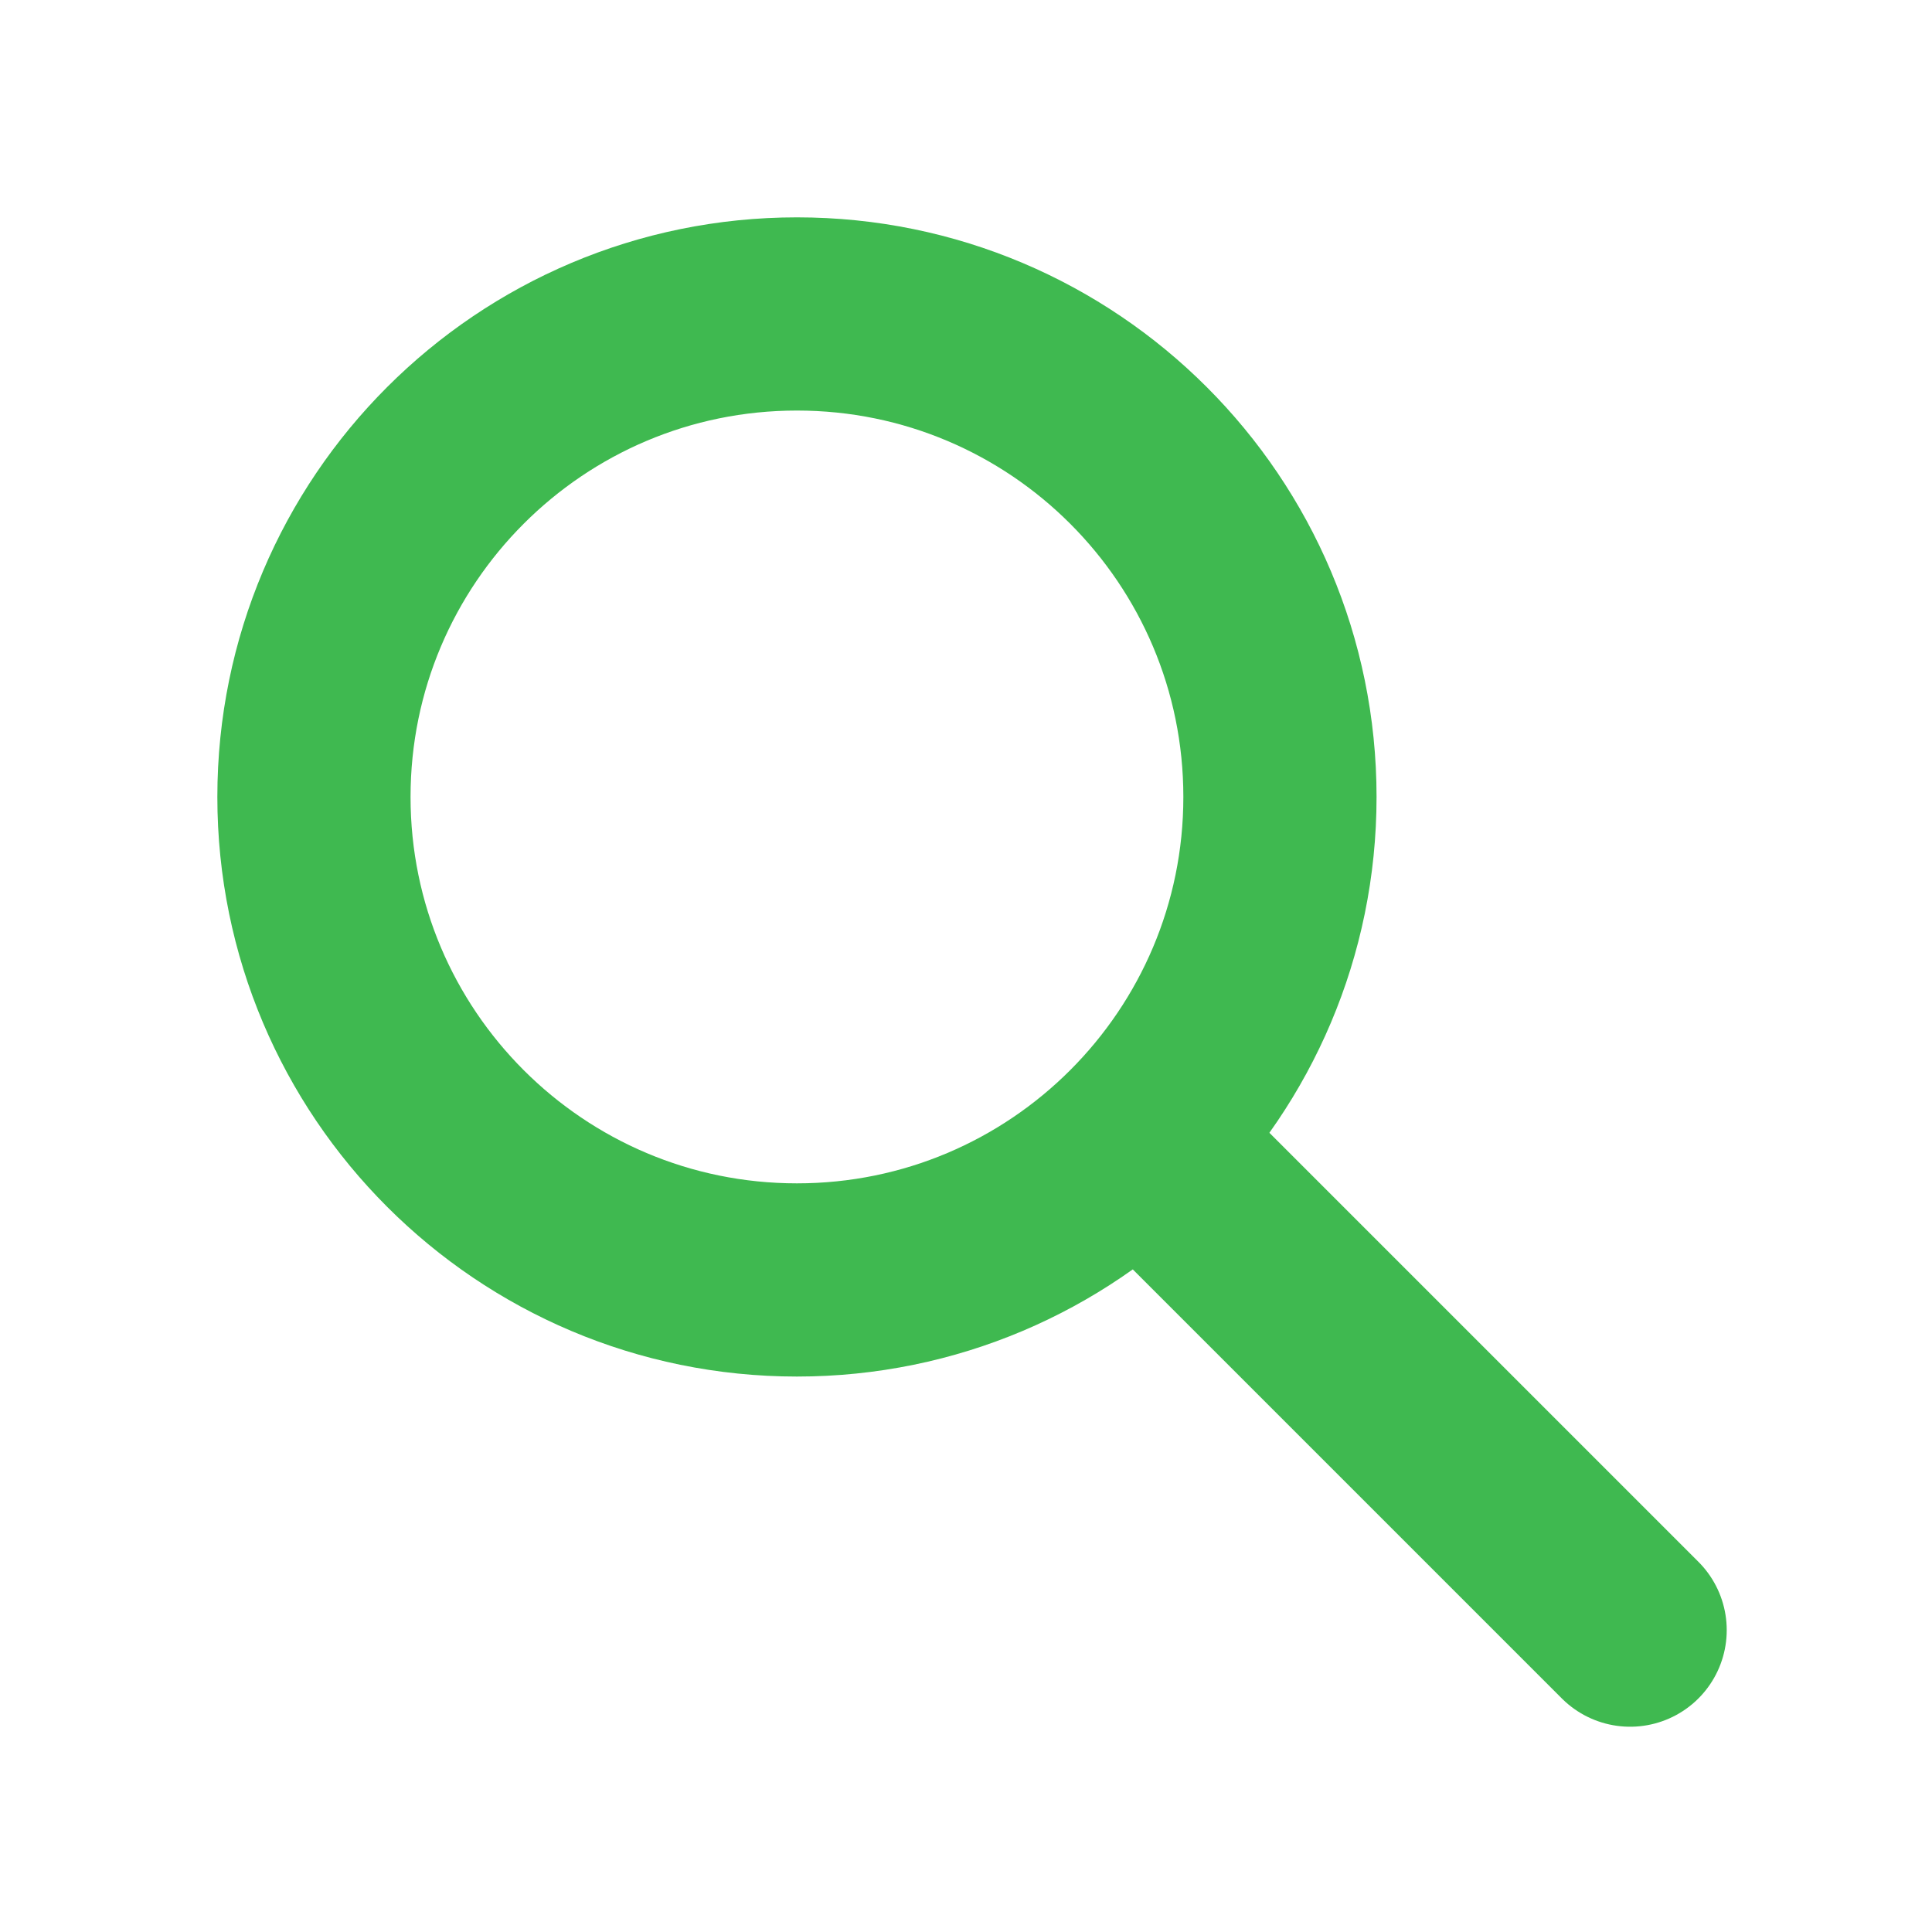
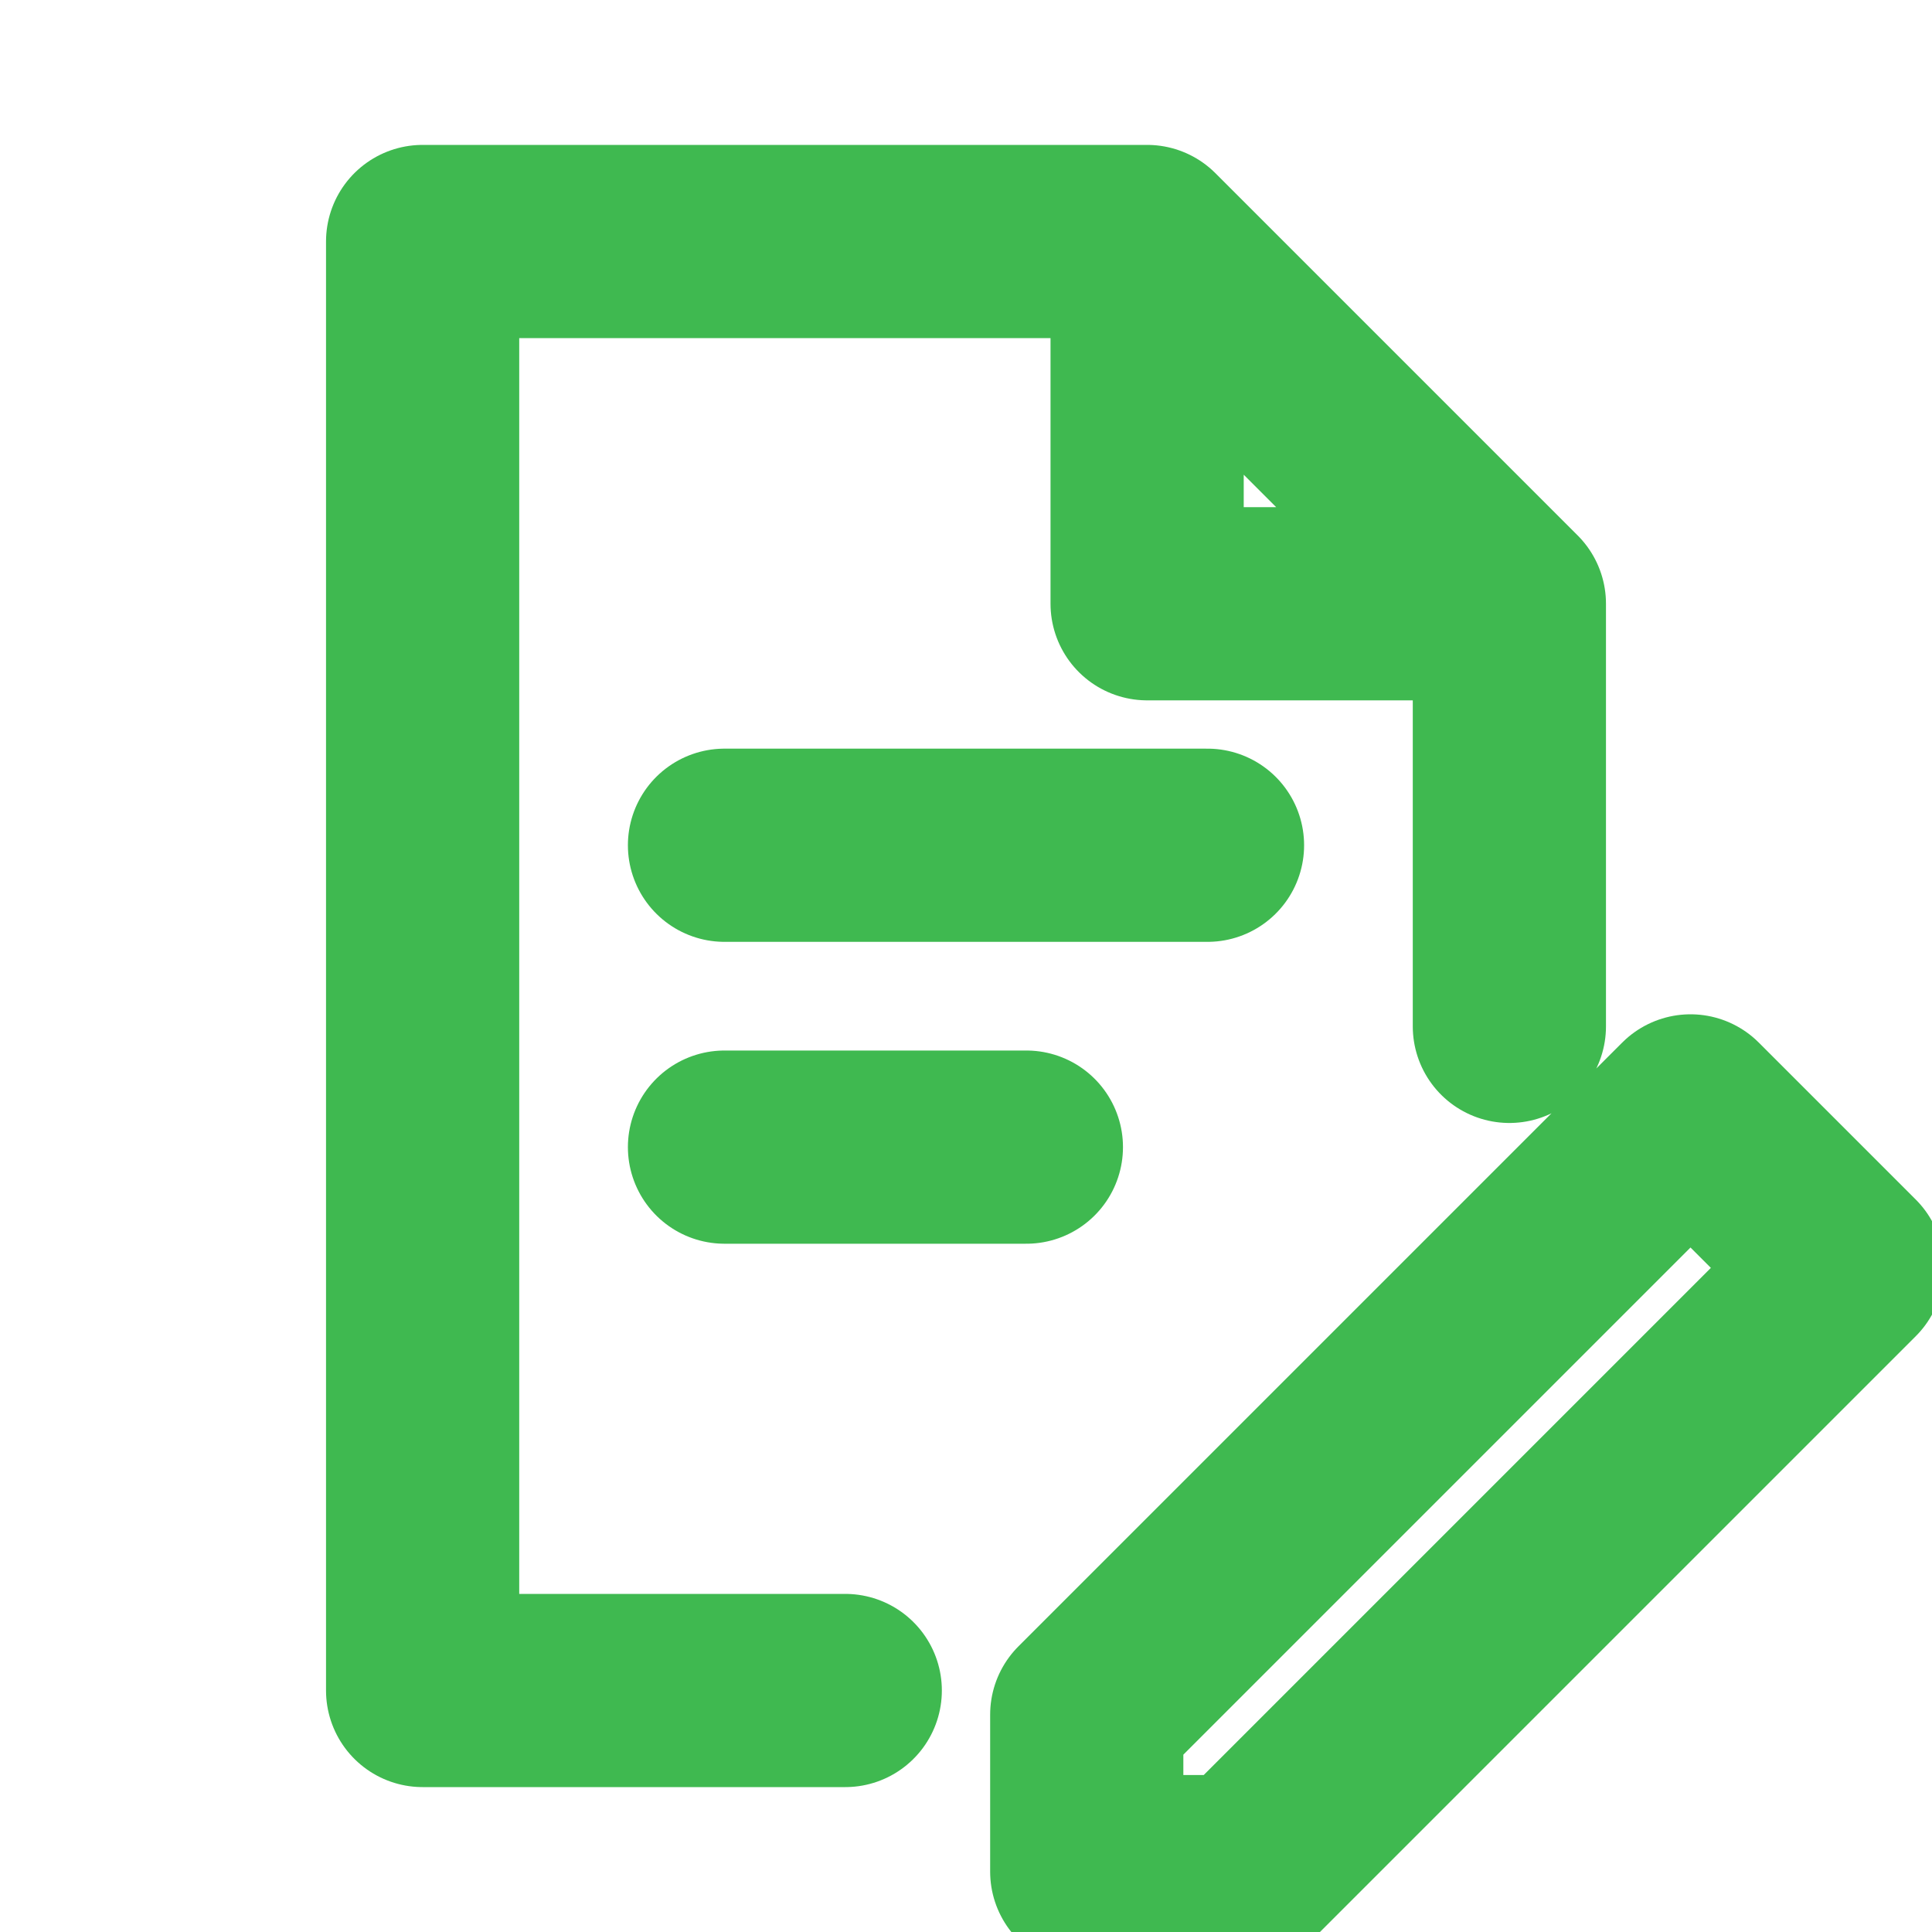
<svg xmlns="http://www.w3.org/2000/svg" width="16" height="16" viewBox="0 0 16 16" fill="none" stroke="#3fb950" stroke-width="1.6" stroke-linecap="round" stroke-linejoin="round">
-   <circle cx="6.6" cy="6.6" r="4" />
-   <line x1="9.6" y1="9.6" x2="13.5" y2="13.5" />
+   <path d="M3.5 2h6l3 3v3.5M9.5 2v3h3M3.5 2v12h3.5M6 7h4M6 9.5h2.5M9 14.2l5-5 1.3 1.3-5 5H9z" />
</svg>
